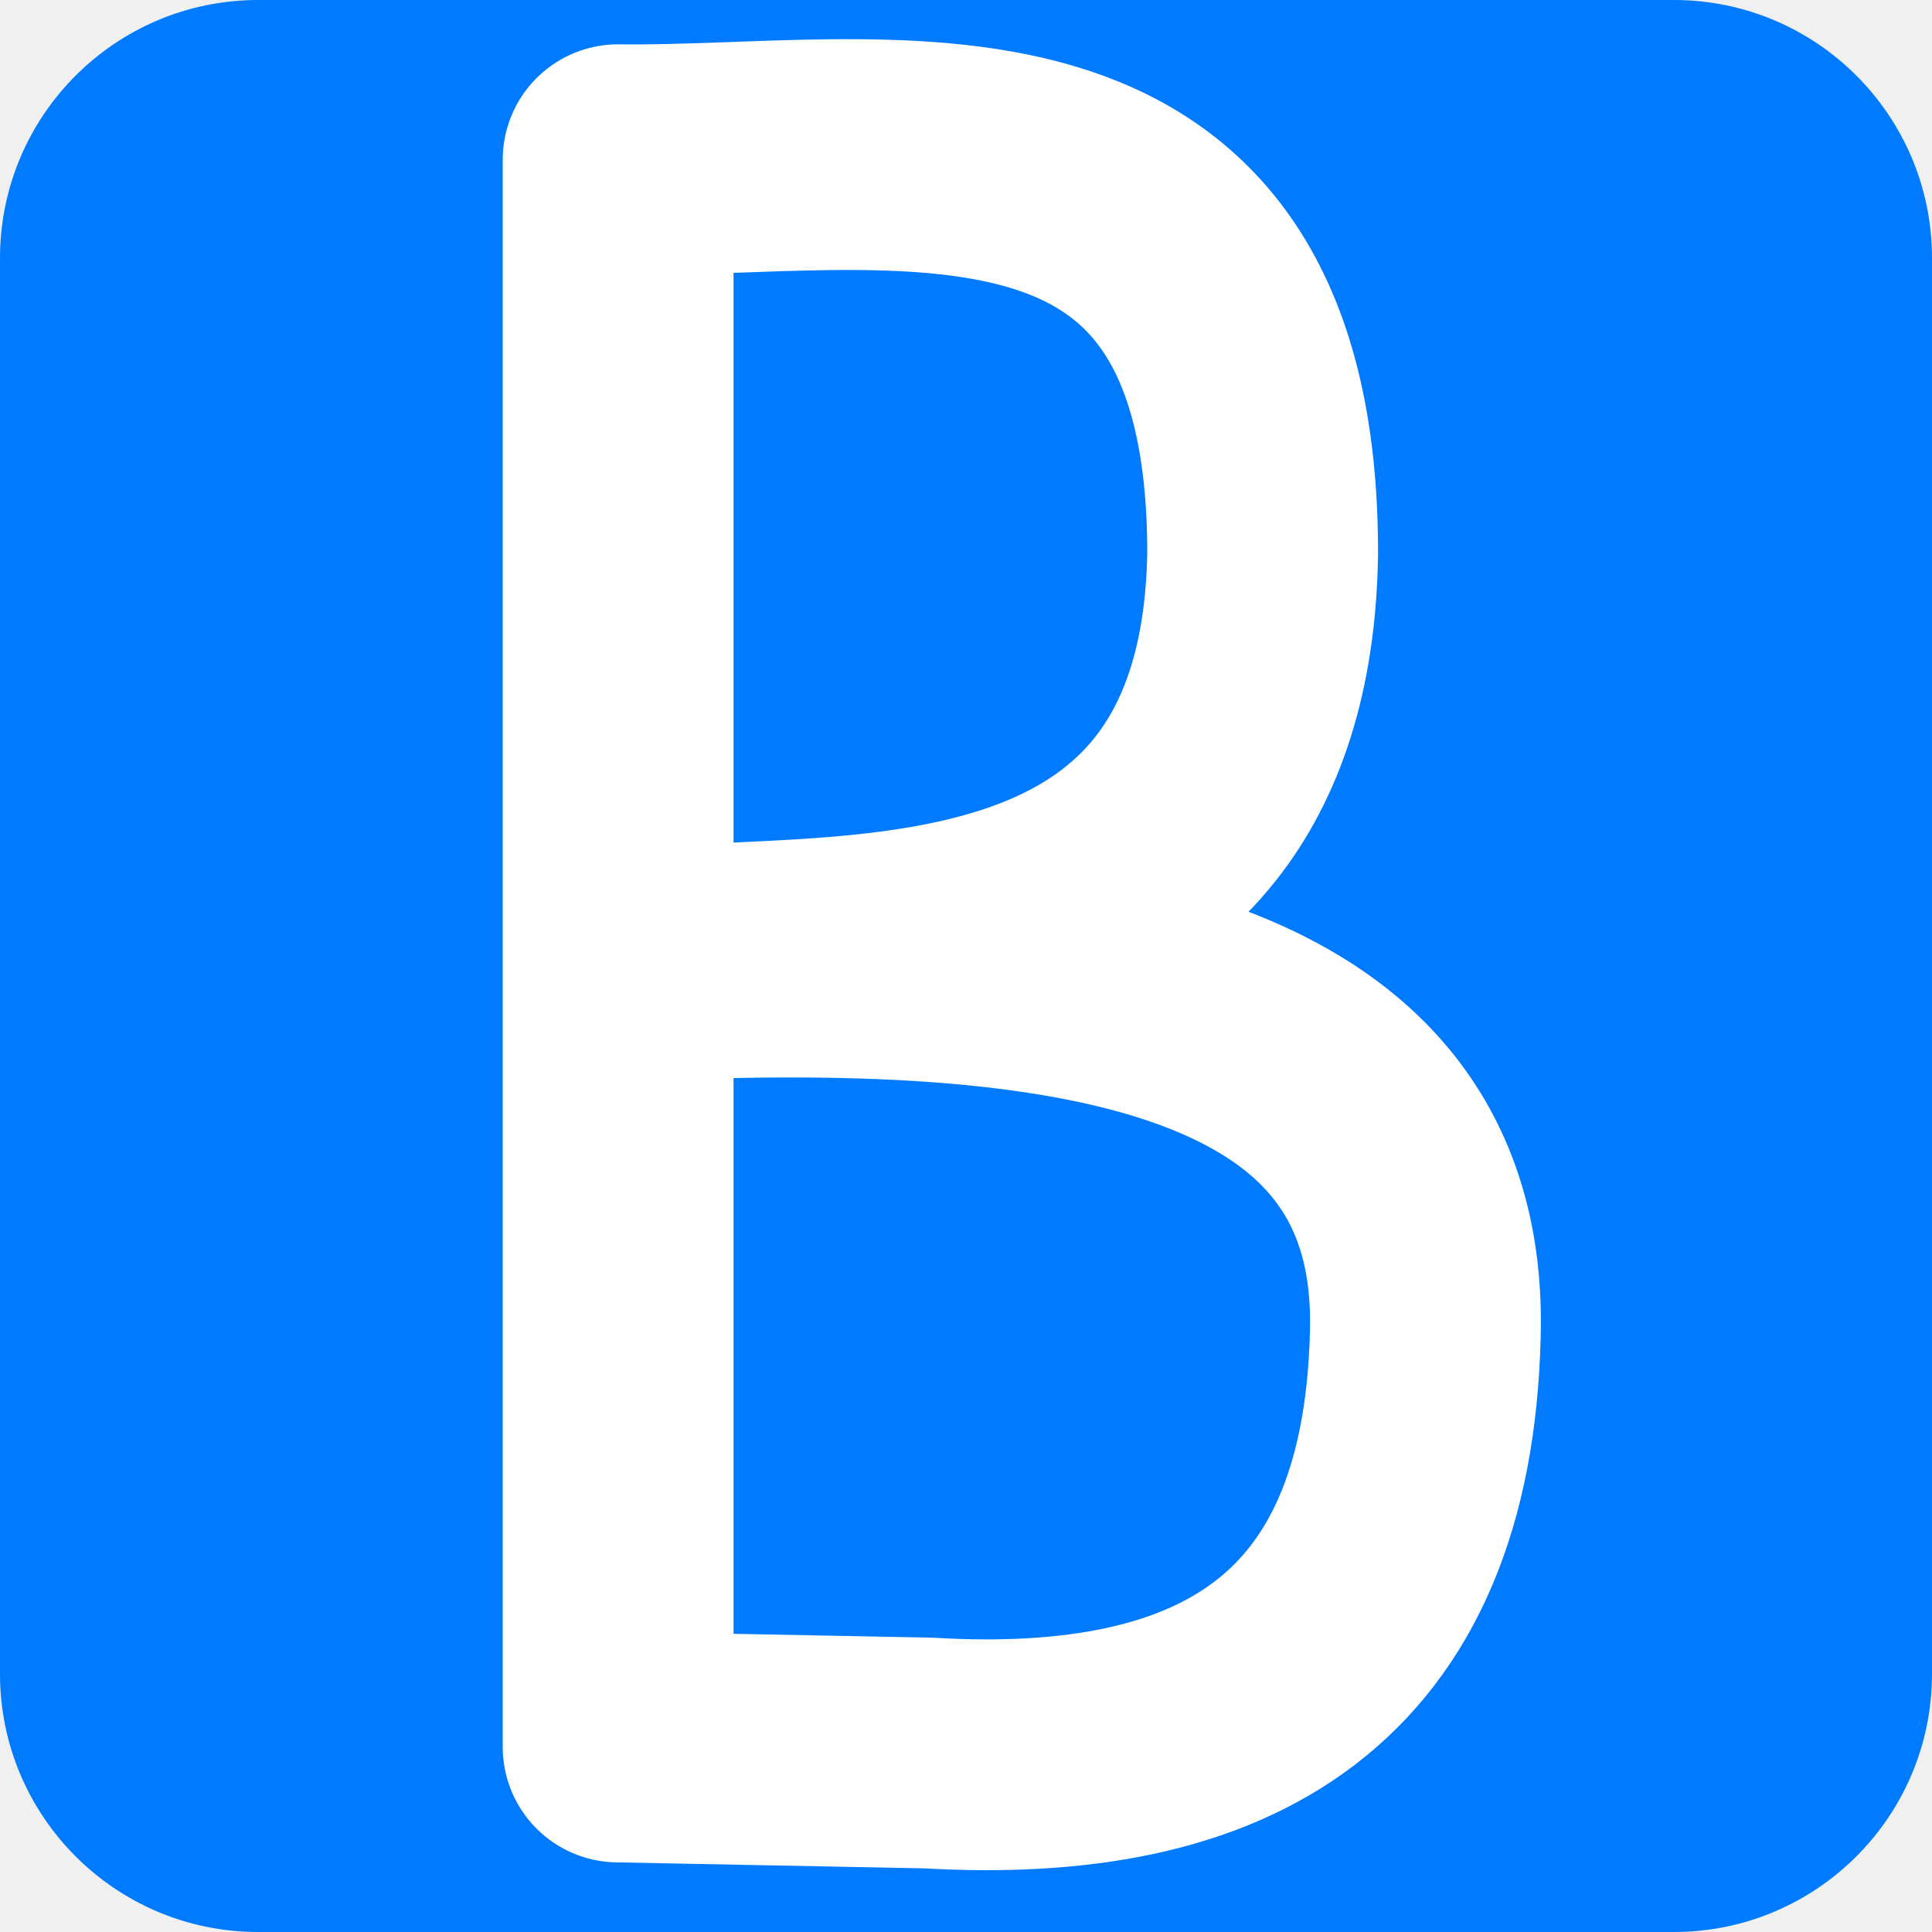
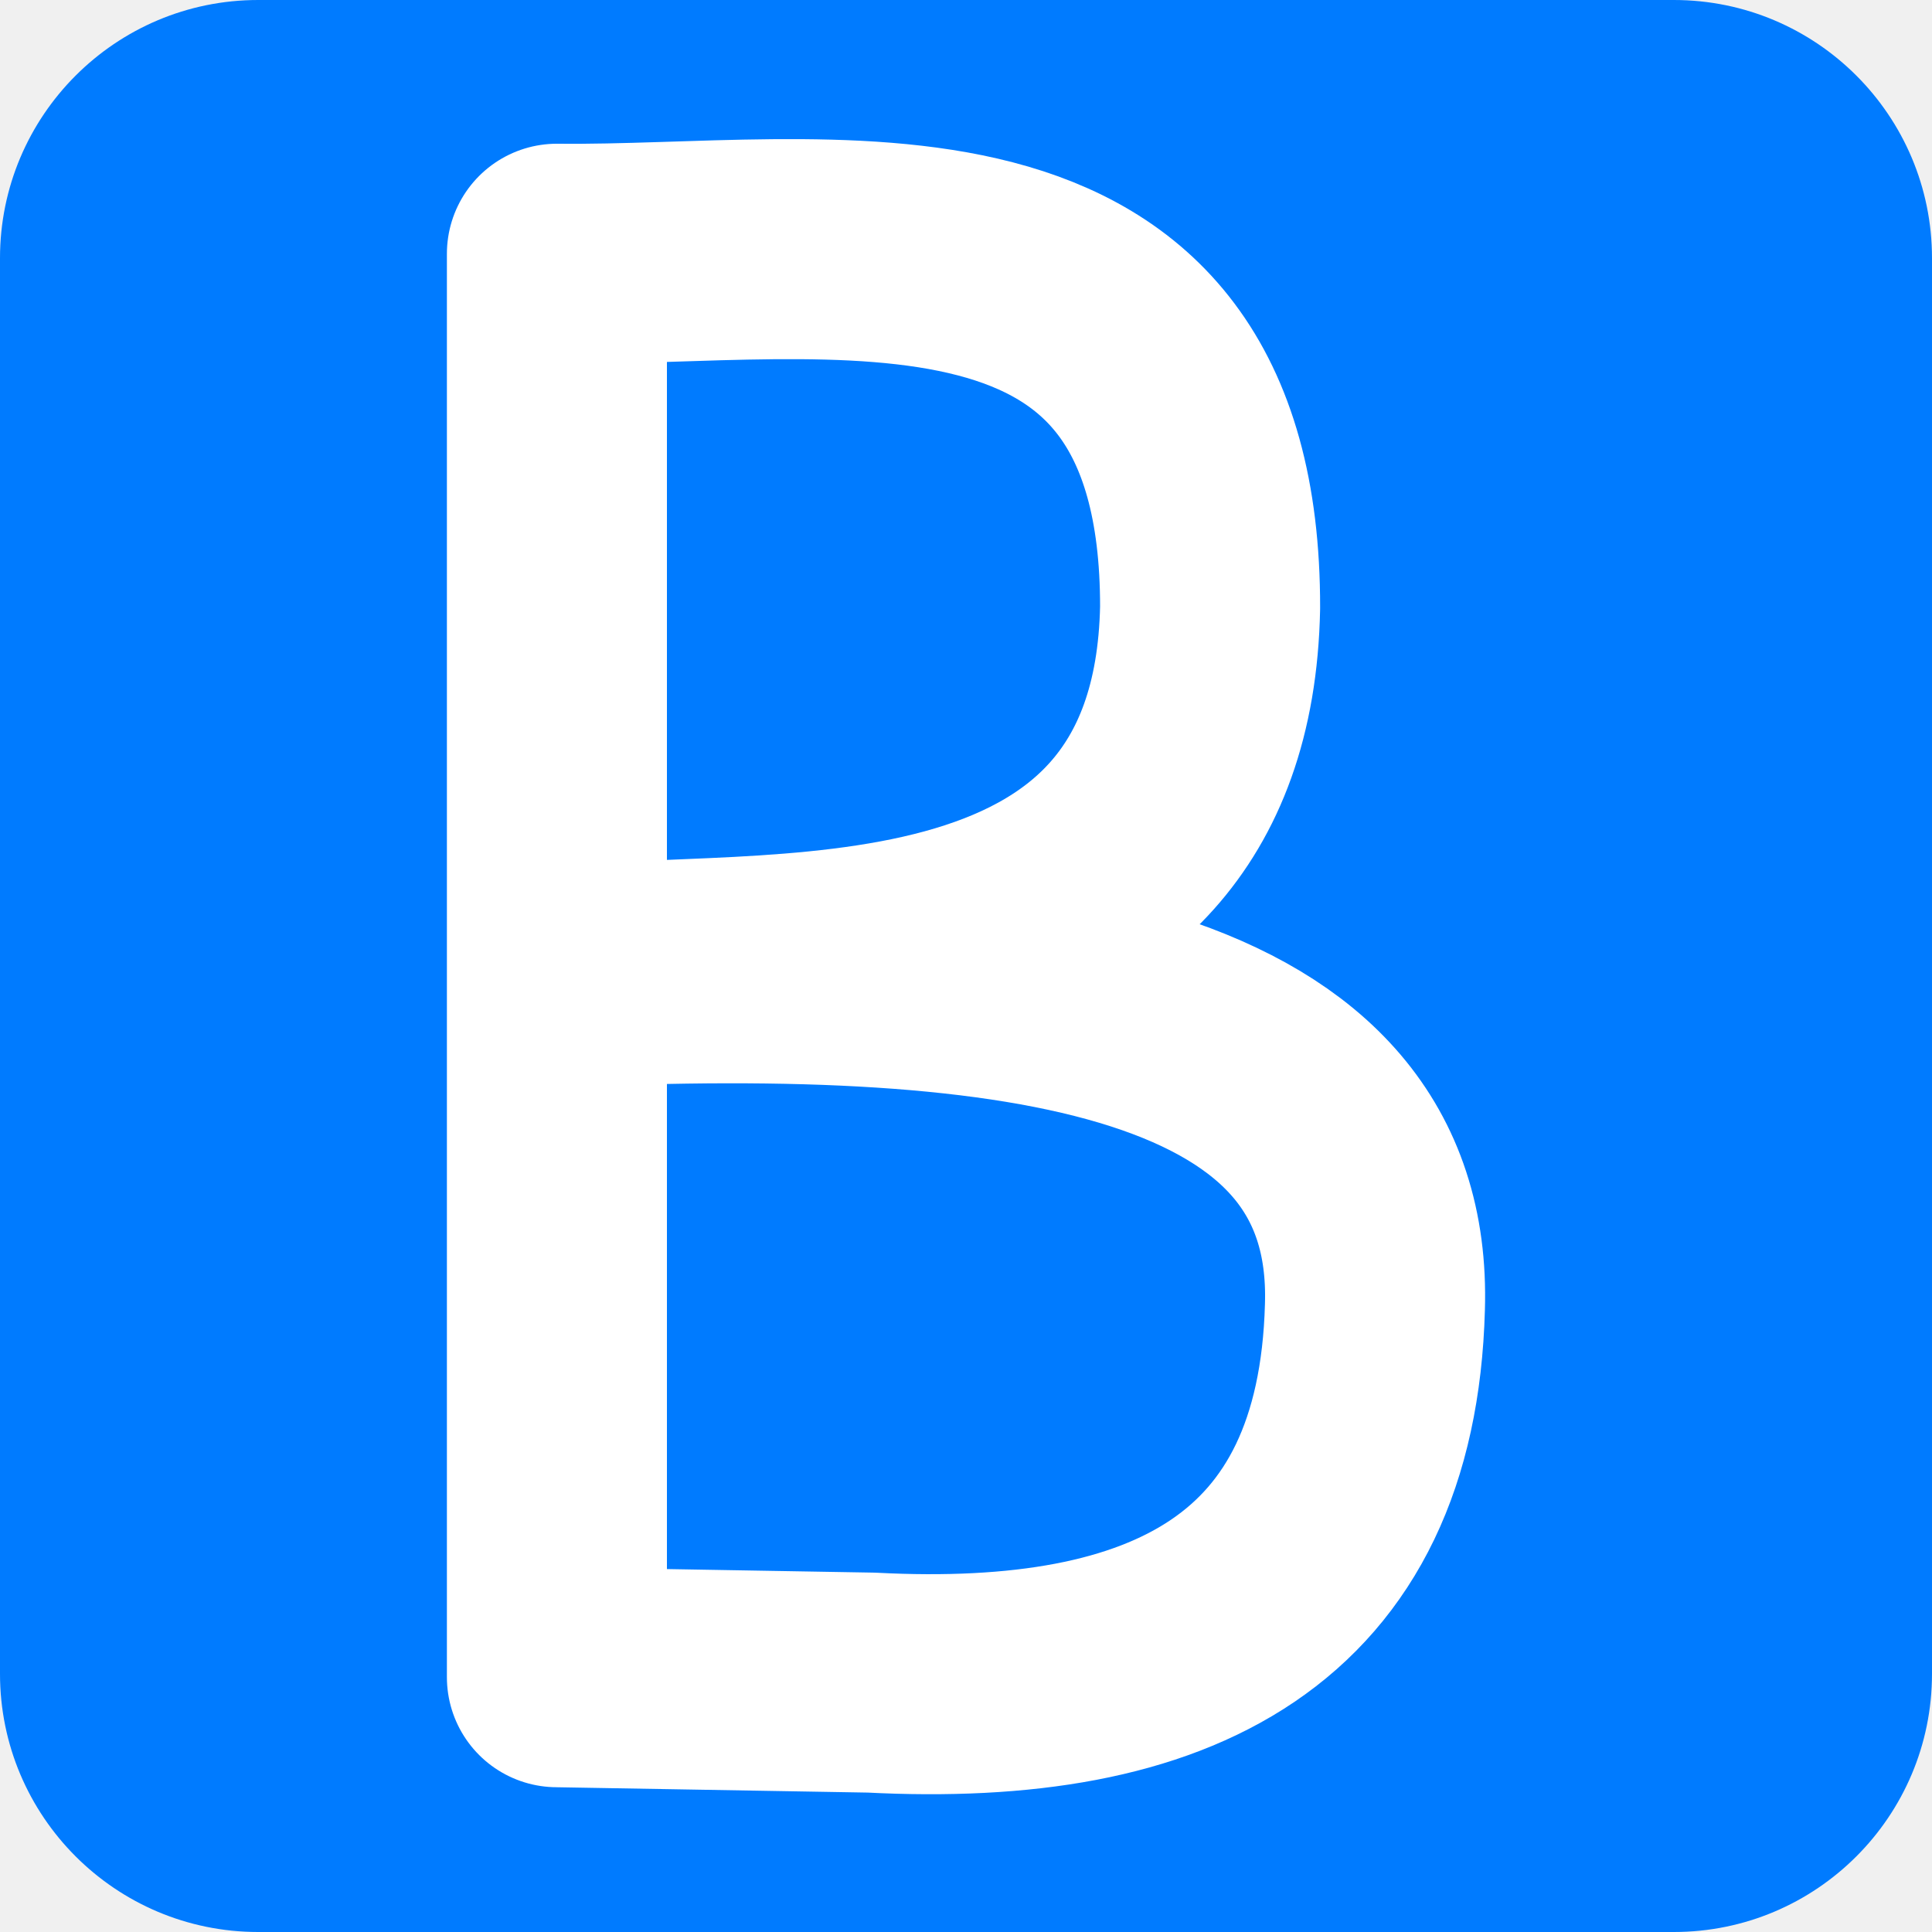
<svg xmlns="http://www.w3.org/2000/svg" width="120" height="120" viewBox="0 0 210 297" version="1.1" id="svg4580">
  <defs id="defs4574">
    </defs>
  <g id="layer1">
    <path style="mix-blend-mode:normal;fill:#007bff;fill-opacity:1;stroke:none;stroke-width:27.968;stroke-linejoin:round;stroke-miterlimit:4;stroke-dasharray:none;stroke-opacity:1" d="m -3.812,0 h 217.625 A 39.688,39.688 45 0 1 253.5,39.688 v 217.625 A 39.688,39.688 135 0 1 213.812,297 H -3.812 A 39.688,39.688 45 0 1 -43.5,257.312 l 0,-217.625 A 39.688,39.688 135 0 1 -3.812,0 Z" id="rect5150" />
-     <path style="fill:none;stroke:#ffffff;stroke-width:35.481;stroke-linecap:butt;stroke-linejoin:round;stroke-miterlimit:4;stroke-dasharray:none;stroke-opacity:1" d="M 51.522,24.555 V 268.558 l 47.689,0.927 c 45.566,2.681 75.183,-14.061 76.396,-64.358 1.425,-51.463 -53.186,-60.186 -124.085,-56.487 29.536,-4.492 97.848,7.281 99.083,-63.432 0.098,-74.499 -58.038,-60.131 -99.083,-60.653 z" id="pathB" />
+     <path style="fill:none;stroke:#ffffff;stroke-width:33.825;stroke-linecap:butt;stroke-linejoin:round;stroke-miterlimit:4;stroke-dasharray:none;stroke-opacity:1" d="M 42.113,39.007 V 257.832 l 48.329,0.831 c 46.177,2.405 76.192,-12.61 77.42,-57.717 1.444,-46.152 -53.899,-53.976 -125.749,-50.658 29.932,-4.029 99.16,6.53 100.412,-56.886 0.099,-66.812 -58.817,-53.926 -100.412,-54.395 z" id="pathB" />
  </g>
</svg>
